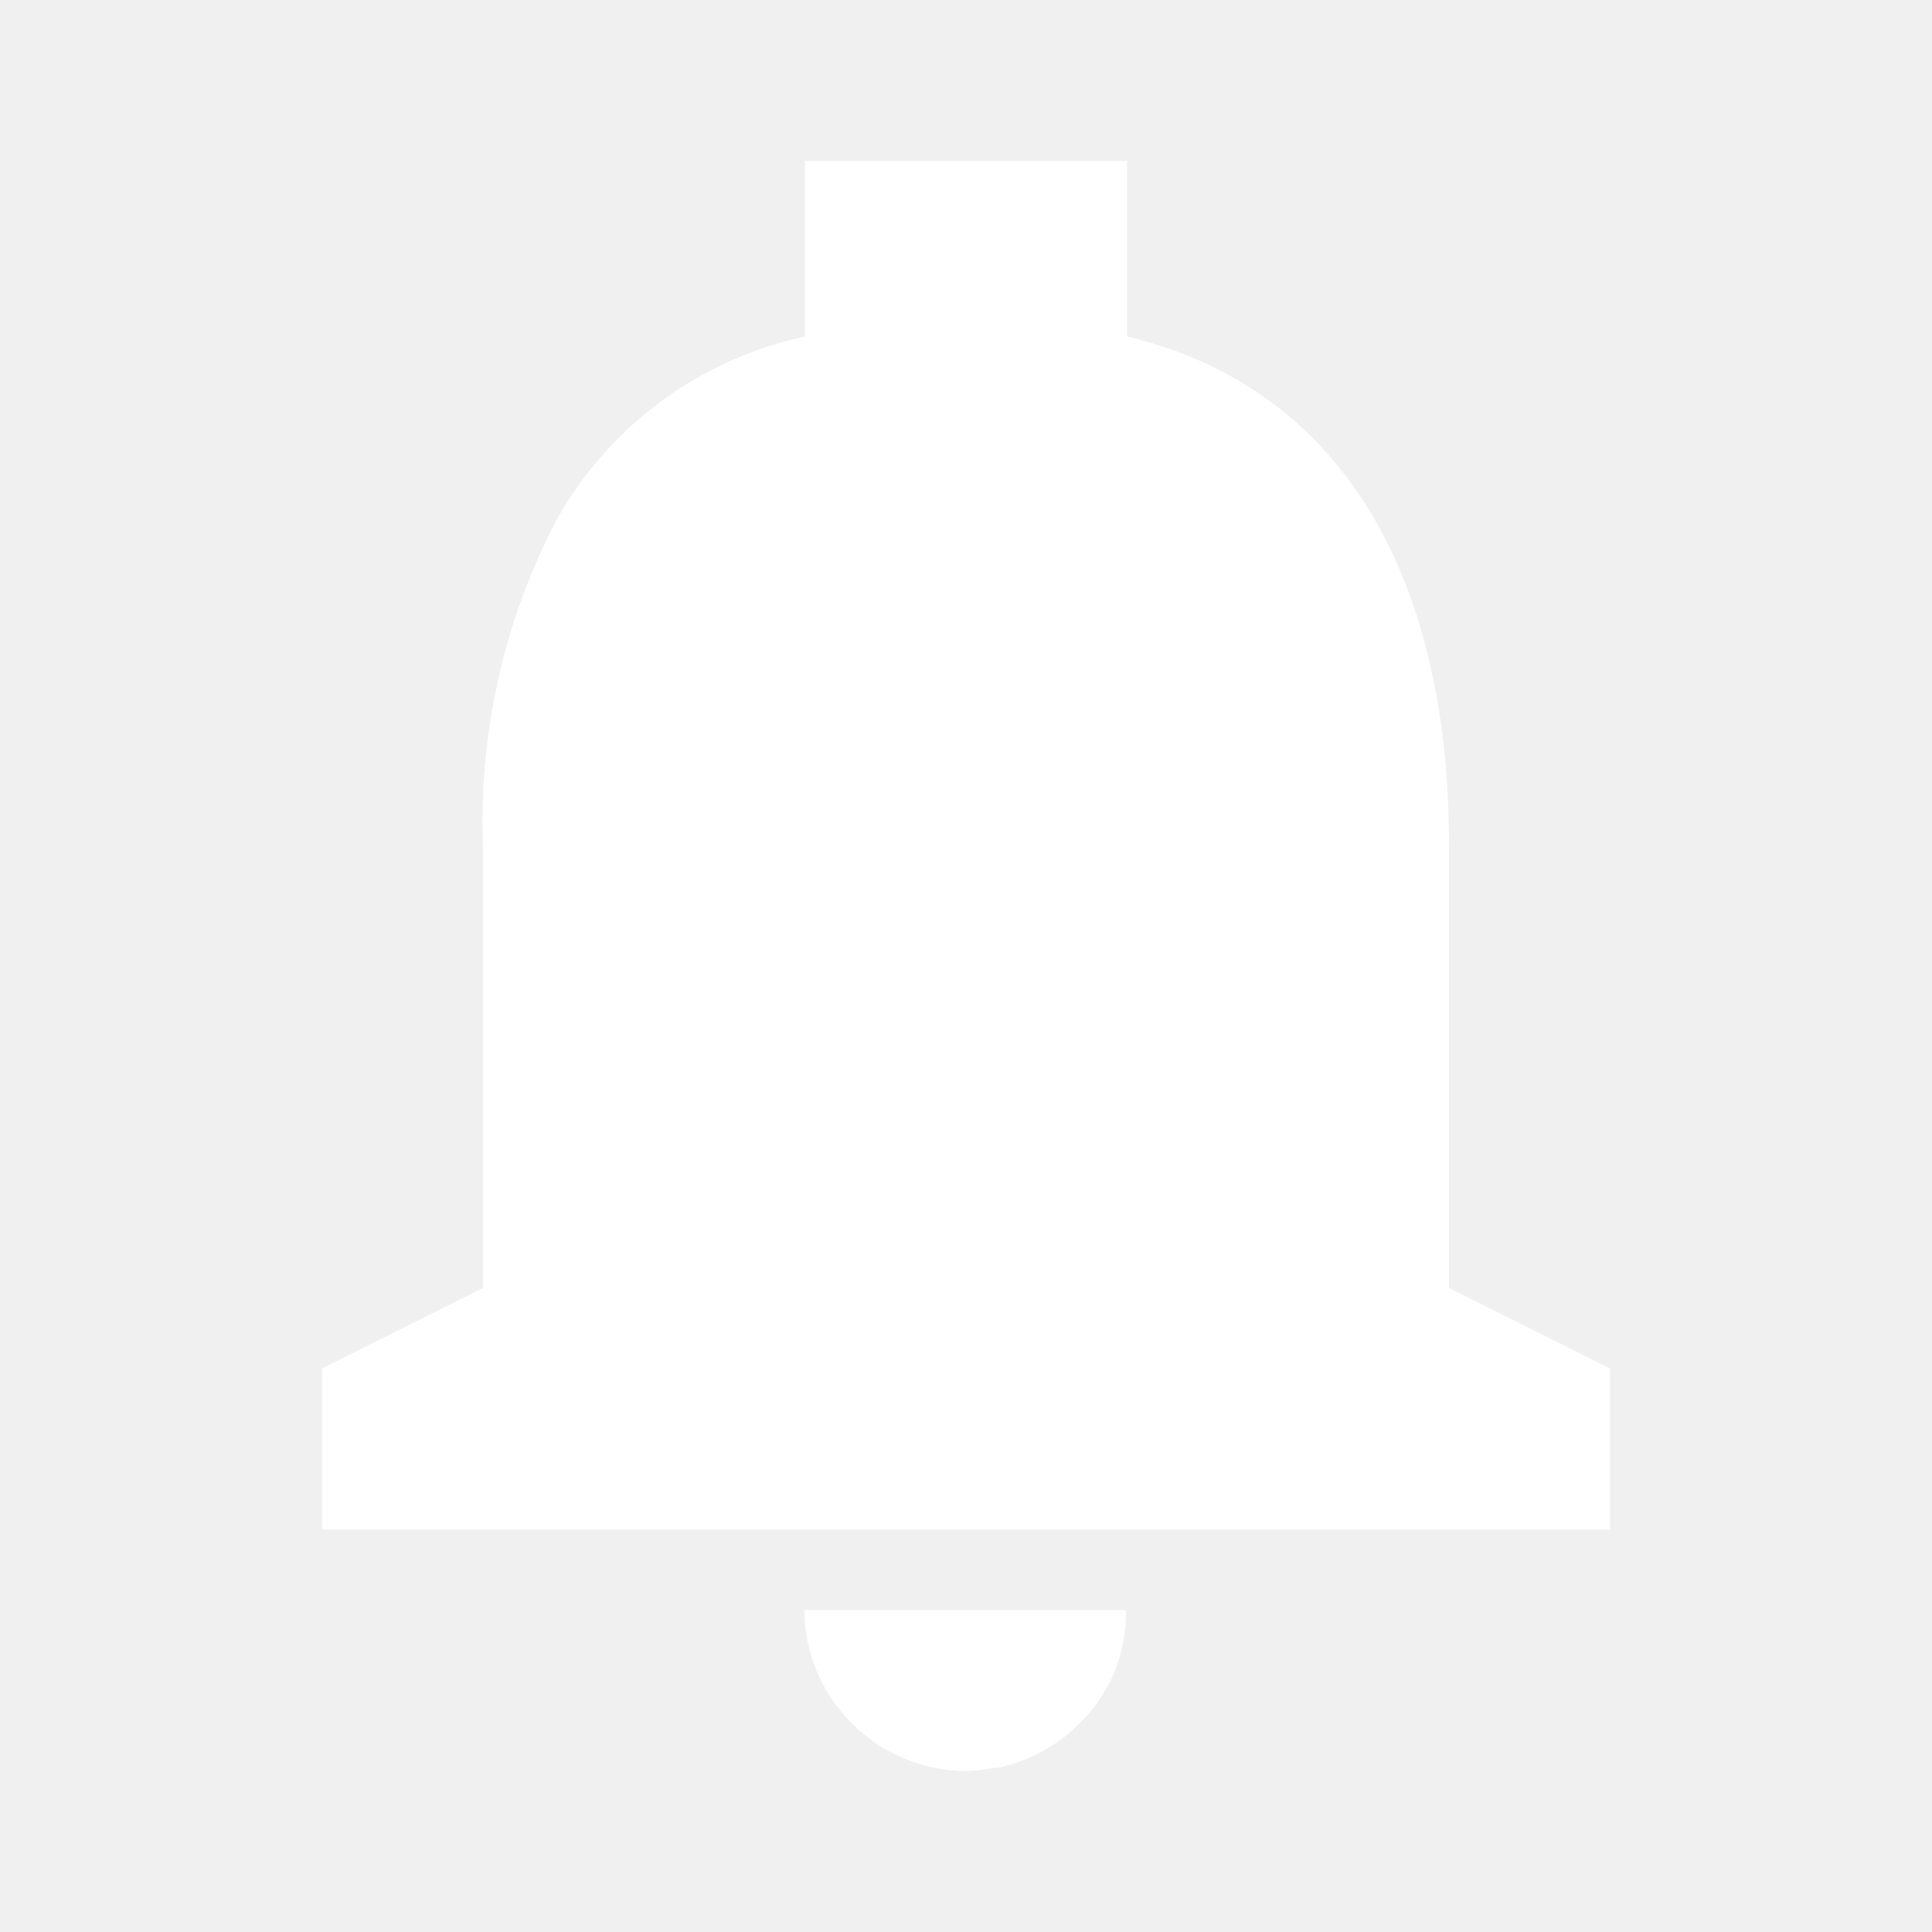
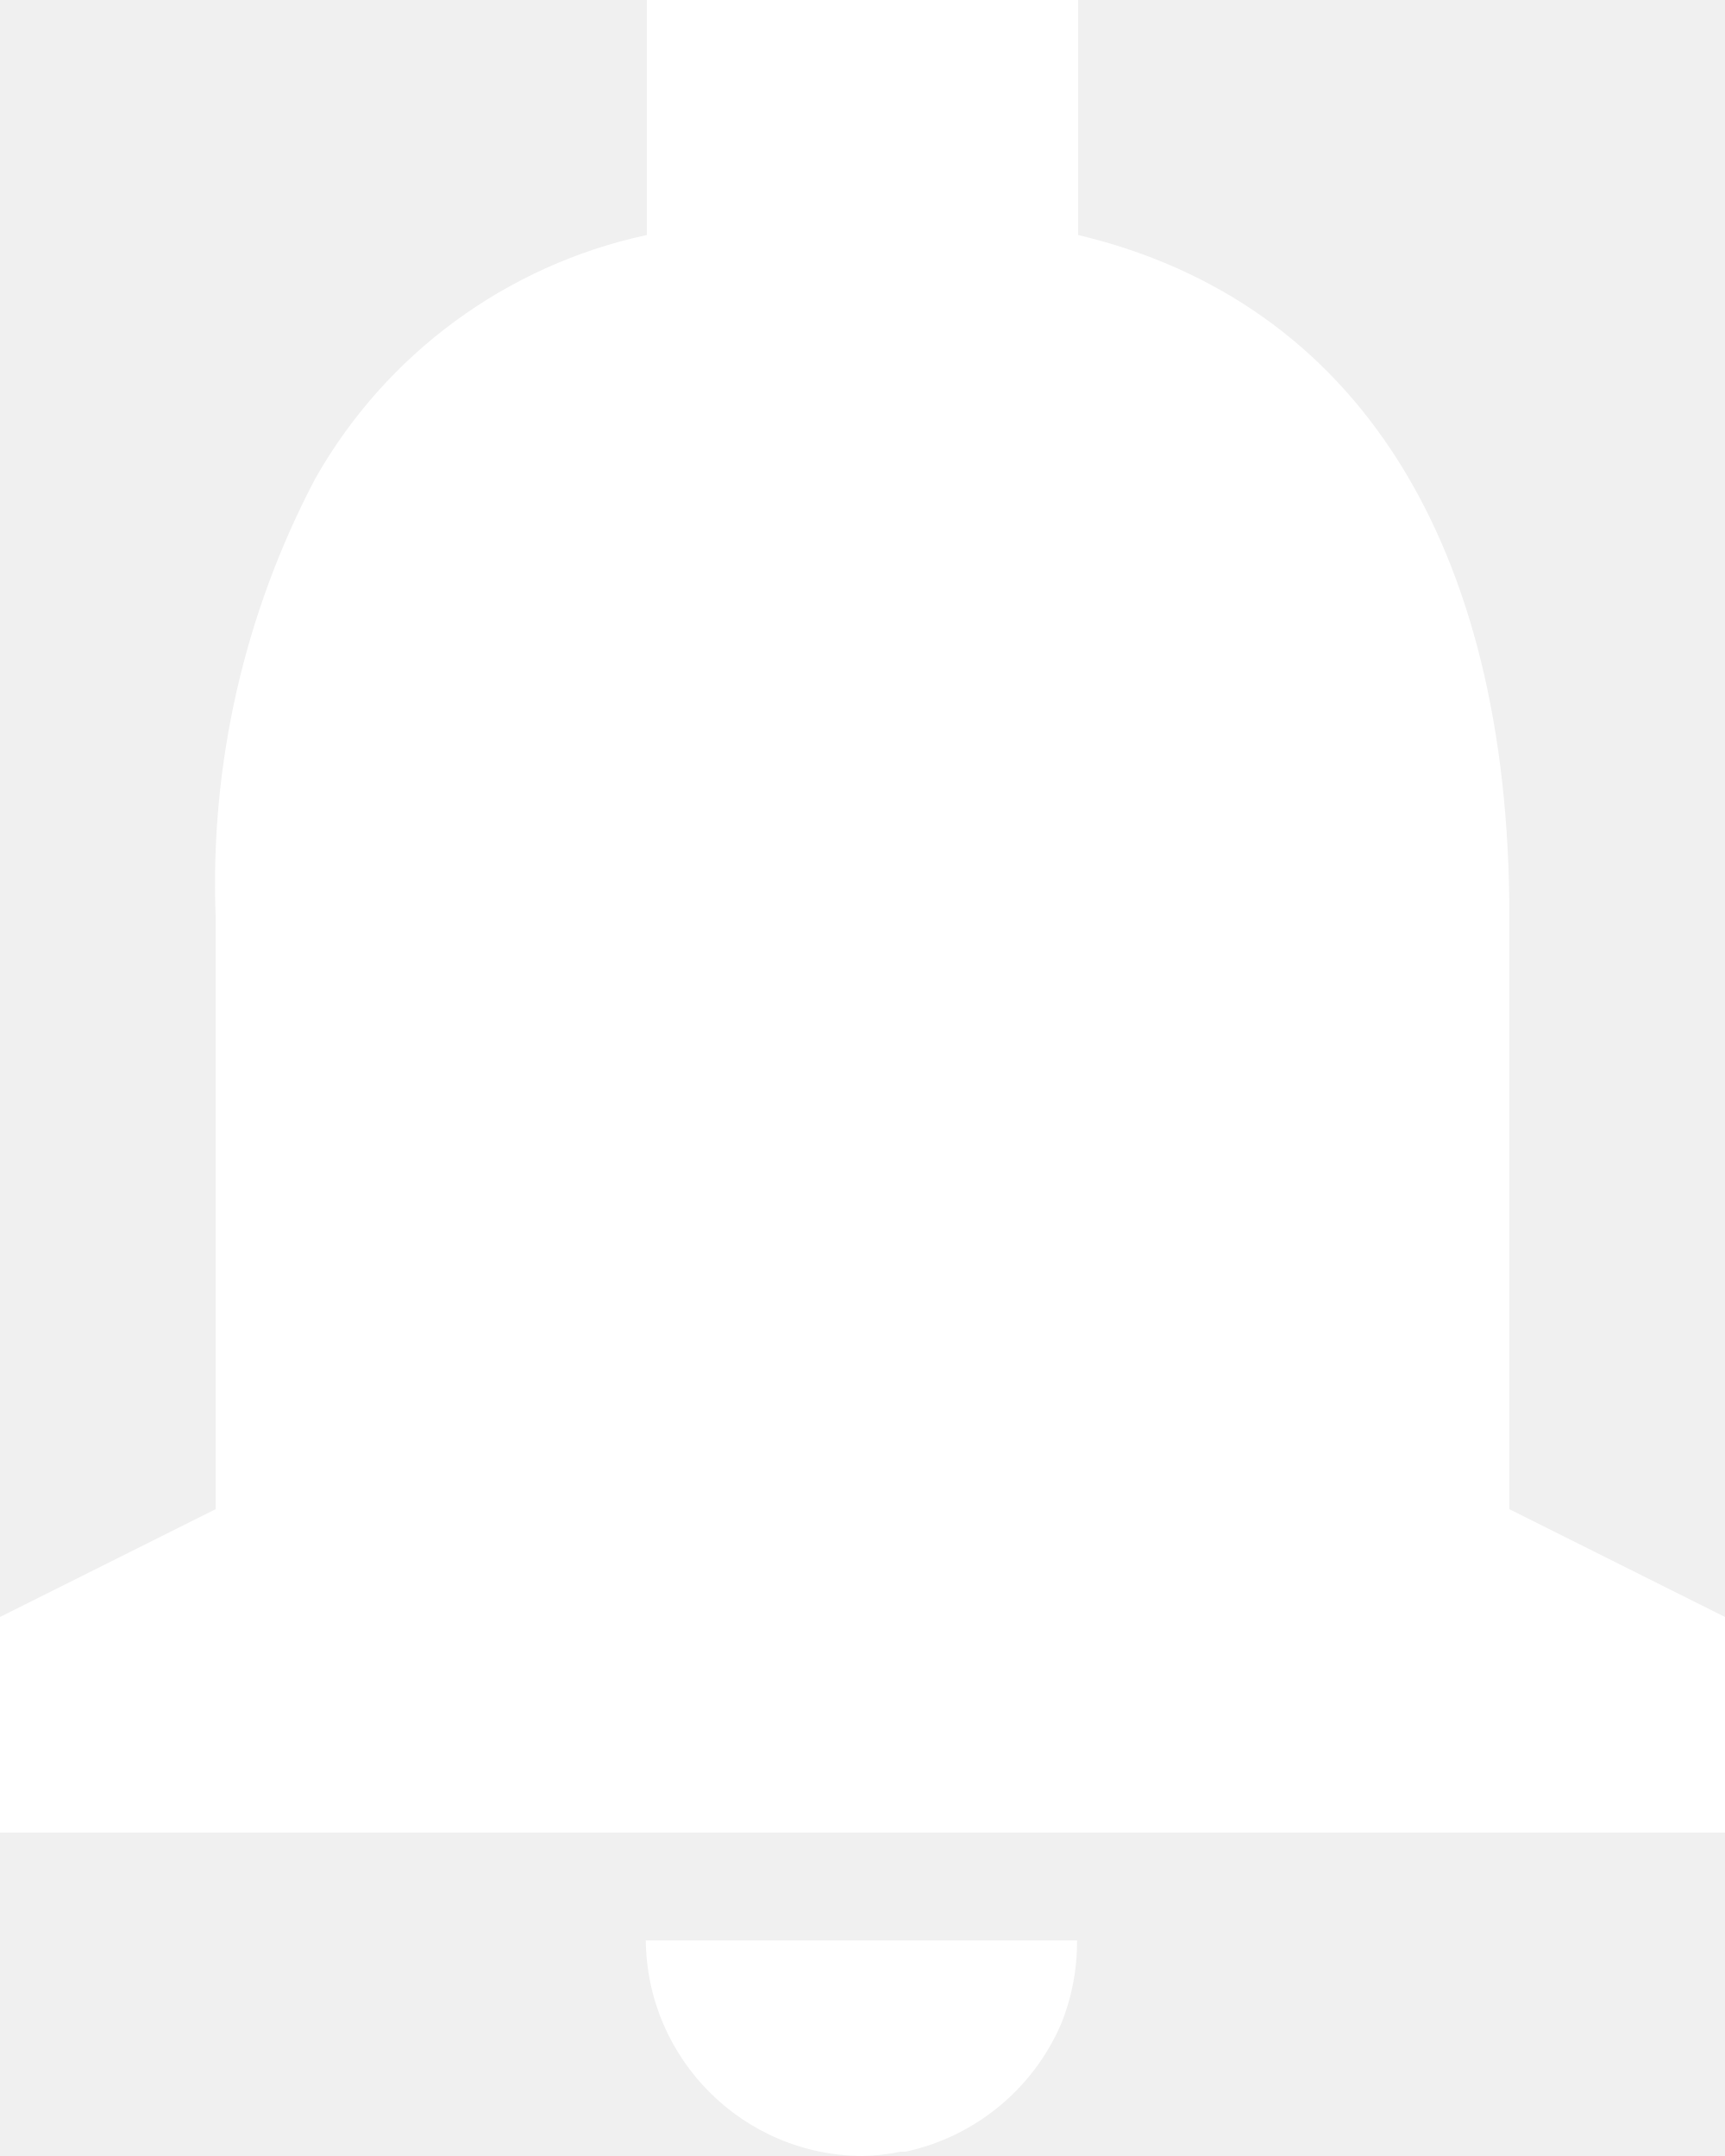
- <svg xmlns="http://www.w3.org/2000/svg" width="24" height="24" viewBox="0 0 24 24" fill="none">
-   <path d="M12 22C10.896 21.995 10.001 21.104 9.99 20H13.99C13.992 20.267 13.941 20.532 13.84 20.78C13.578 21.382 13.042 21.821 12.4 21.96H12.395H12.38H12.362H12.353C12.237 21.984 12.119 21.998 12 22ZM20 19H4V17L6 16V10.5C5.947 9.089 6.266 7.689 6.924 6.44C7.579 5.282 8.699 4.459 10 4.18V2H14V4.18C16.579 4.794 18 7.038 18 10.5V16L20 17V19Z" fill="white" />
+ <svg xmlns="http://www.w3.org/2000/svg" width="16" height="20" viewBox="0 0 16 20" fill="none">
+   <path d="M8 20C6.896 19.995 6.001 19.104 5.99 18H9.99C9.992 18.267 9.941 18.532 9.84 18.78C9.578 19.382 9.042 19.821 8.4 19.96H8.395H8.38H8.362H8.353C8.237 19.984 8.119 19.998 8 20ZM16 17H0V15L2 14V8.5C1.947 7.089 2.266 5.689 2.924 4.44C3.579 3.282 4.699 2.459 6 2.18V0H10V2.18C12.579 2.794 14 5.038 14 8.5V14L16 15V17Z" fill="white" />
</svg>
